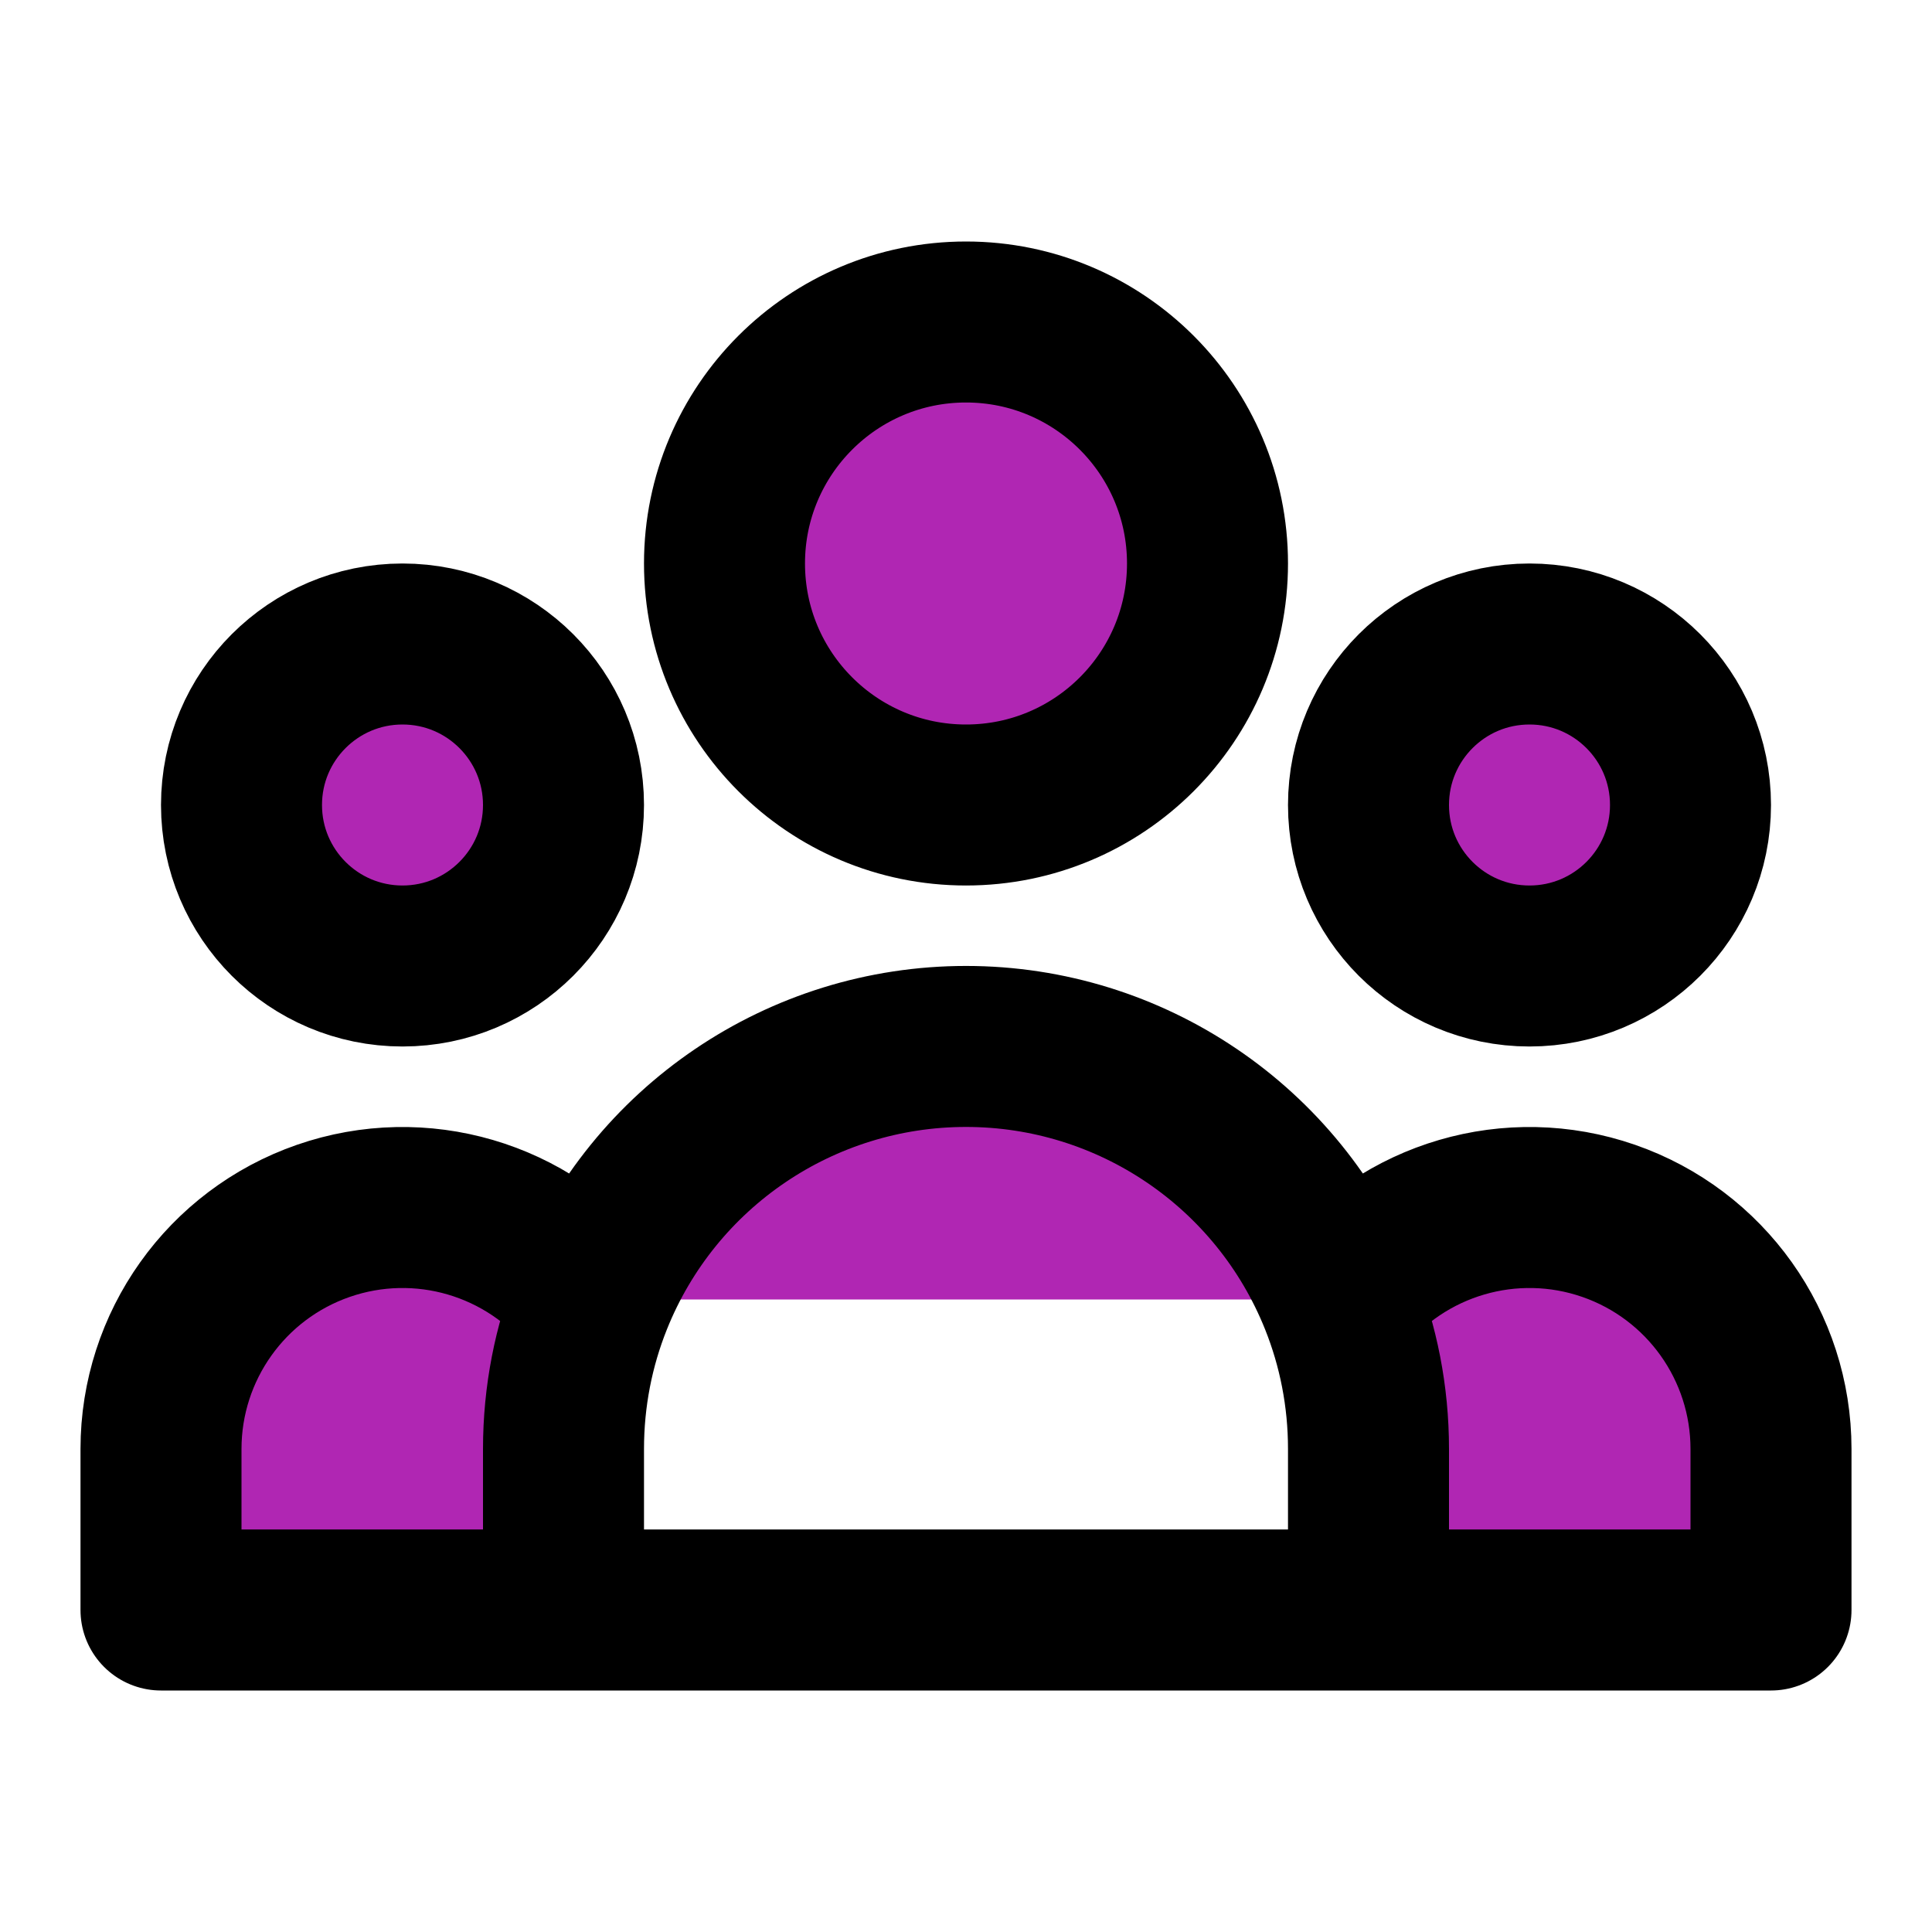
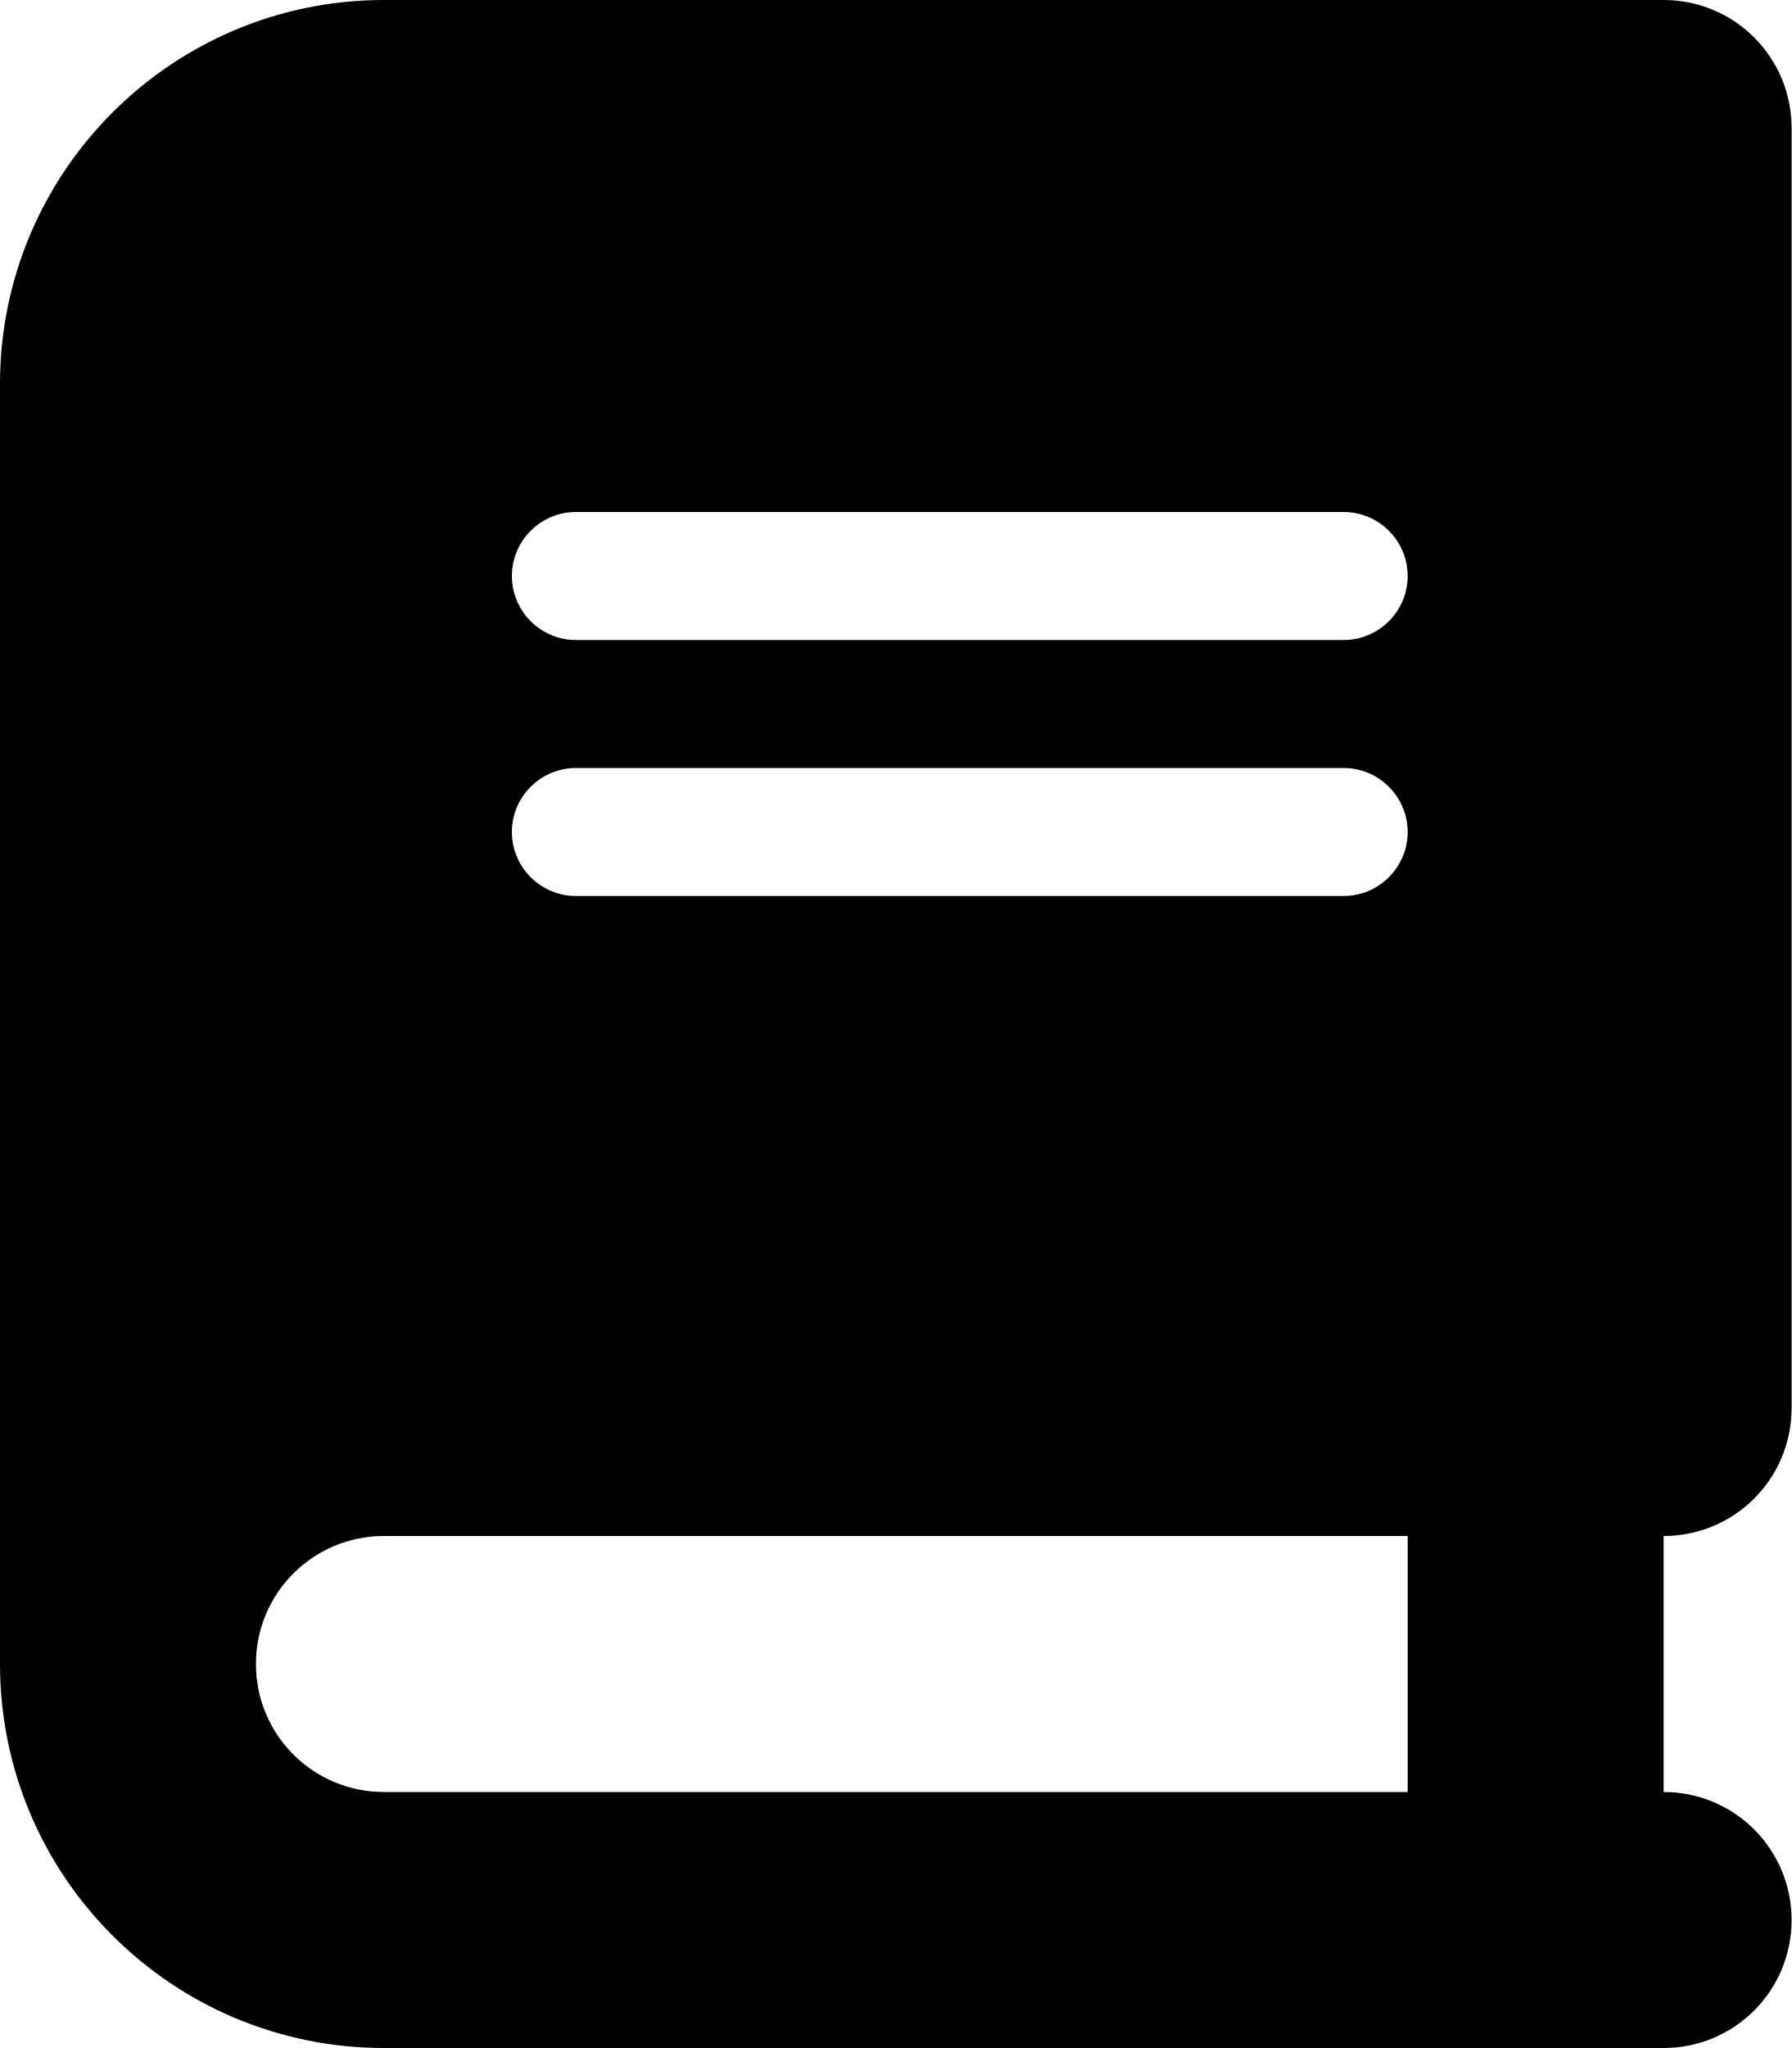
- <svg xmlns="http://www.w3.org/2000/svg" fill="FC00FF" viewBox="0 0 24 24" stroke="currentColor" stroke-width="2">
-   <path fill=" #b026b3" stroke-linecap="round" stroke-linejoin="round" d="M17 20h5v-2a3 3 0 00-5.356-1.857M17 20H7m10 0v-2c0-.656-.126-1.283-.356-1.857M7 20H2v-2a3 3 0 015.356-1.857M7 20v-2c0-.656.126-1.283.356-1.857m0 0a5.002 5.002 0 019.288 0M15 7a3 3 0 11-6 0 3 3 0 016 0zm6 3a2 2 0 11-4 0 2 2 0 014 0zM7 10a2 2 0 11-4 0 2 2 0 014 0z" />
+ <svg xmlns="http://www.w3.org/2000/svg" viewBox="0 0 448 512">
+   <path d="M96 0C43 0 0 43 0 96L0 416c0 53 43 96 96 96l288 0 32 0c17.7 0 32-14.3 32-32s-14.3-32-32-32l0-64c17.7 0 32-14.3 32-32l0-320c0-17.7-14.3-32-32-32L384 0 96 0zm0 384l256 0 0 64L96 448c-17.7 0-32-14.3-32-32s14.3-32 32-32zm32-240c0-8.8 7.2-16 16-16l192 0c8.8 0 16 7.2 16 16s-7.2 16-16 16l-192 0c-8.8 0-16-7.2-16-16zm16 48l192 0c8.8 0 16 7.2 16 16s-7.2 16-16 16l-192 0c-8.8 0-16-7.2-16-16s7.2-16 16-16z" />
</svg>
